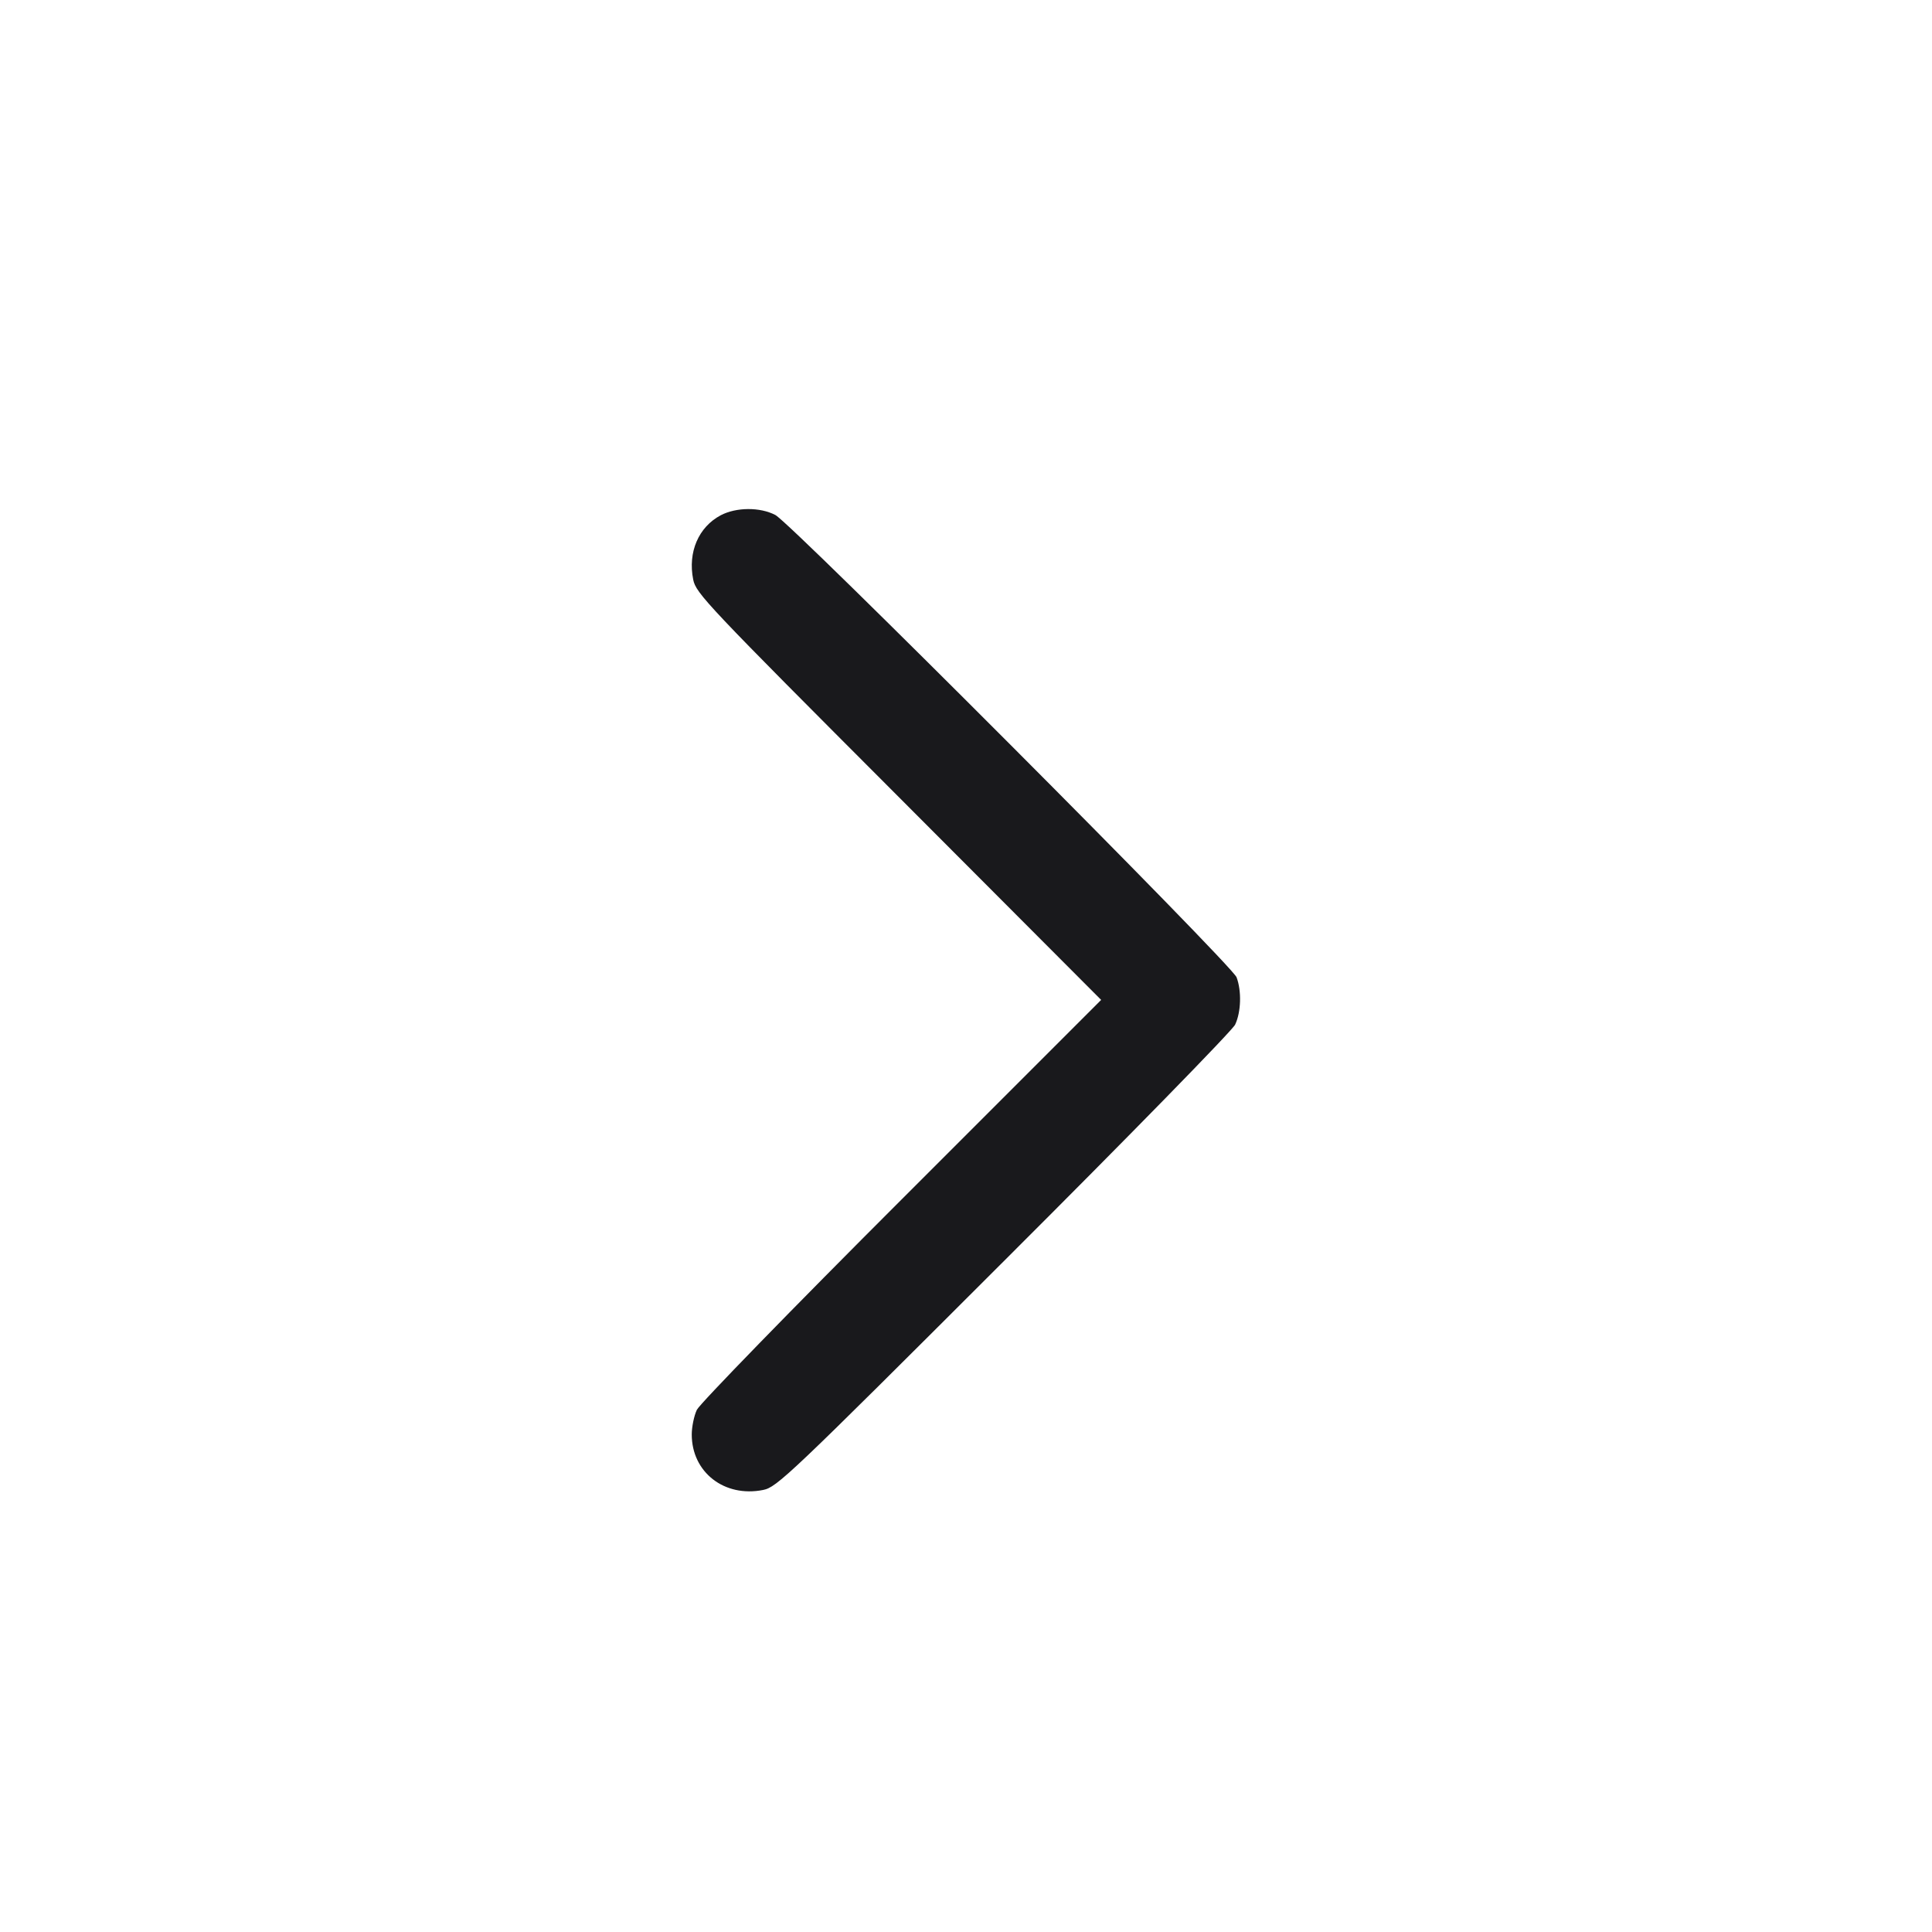
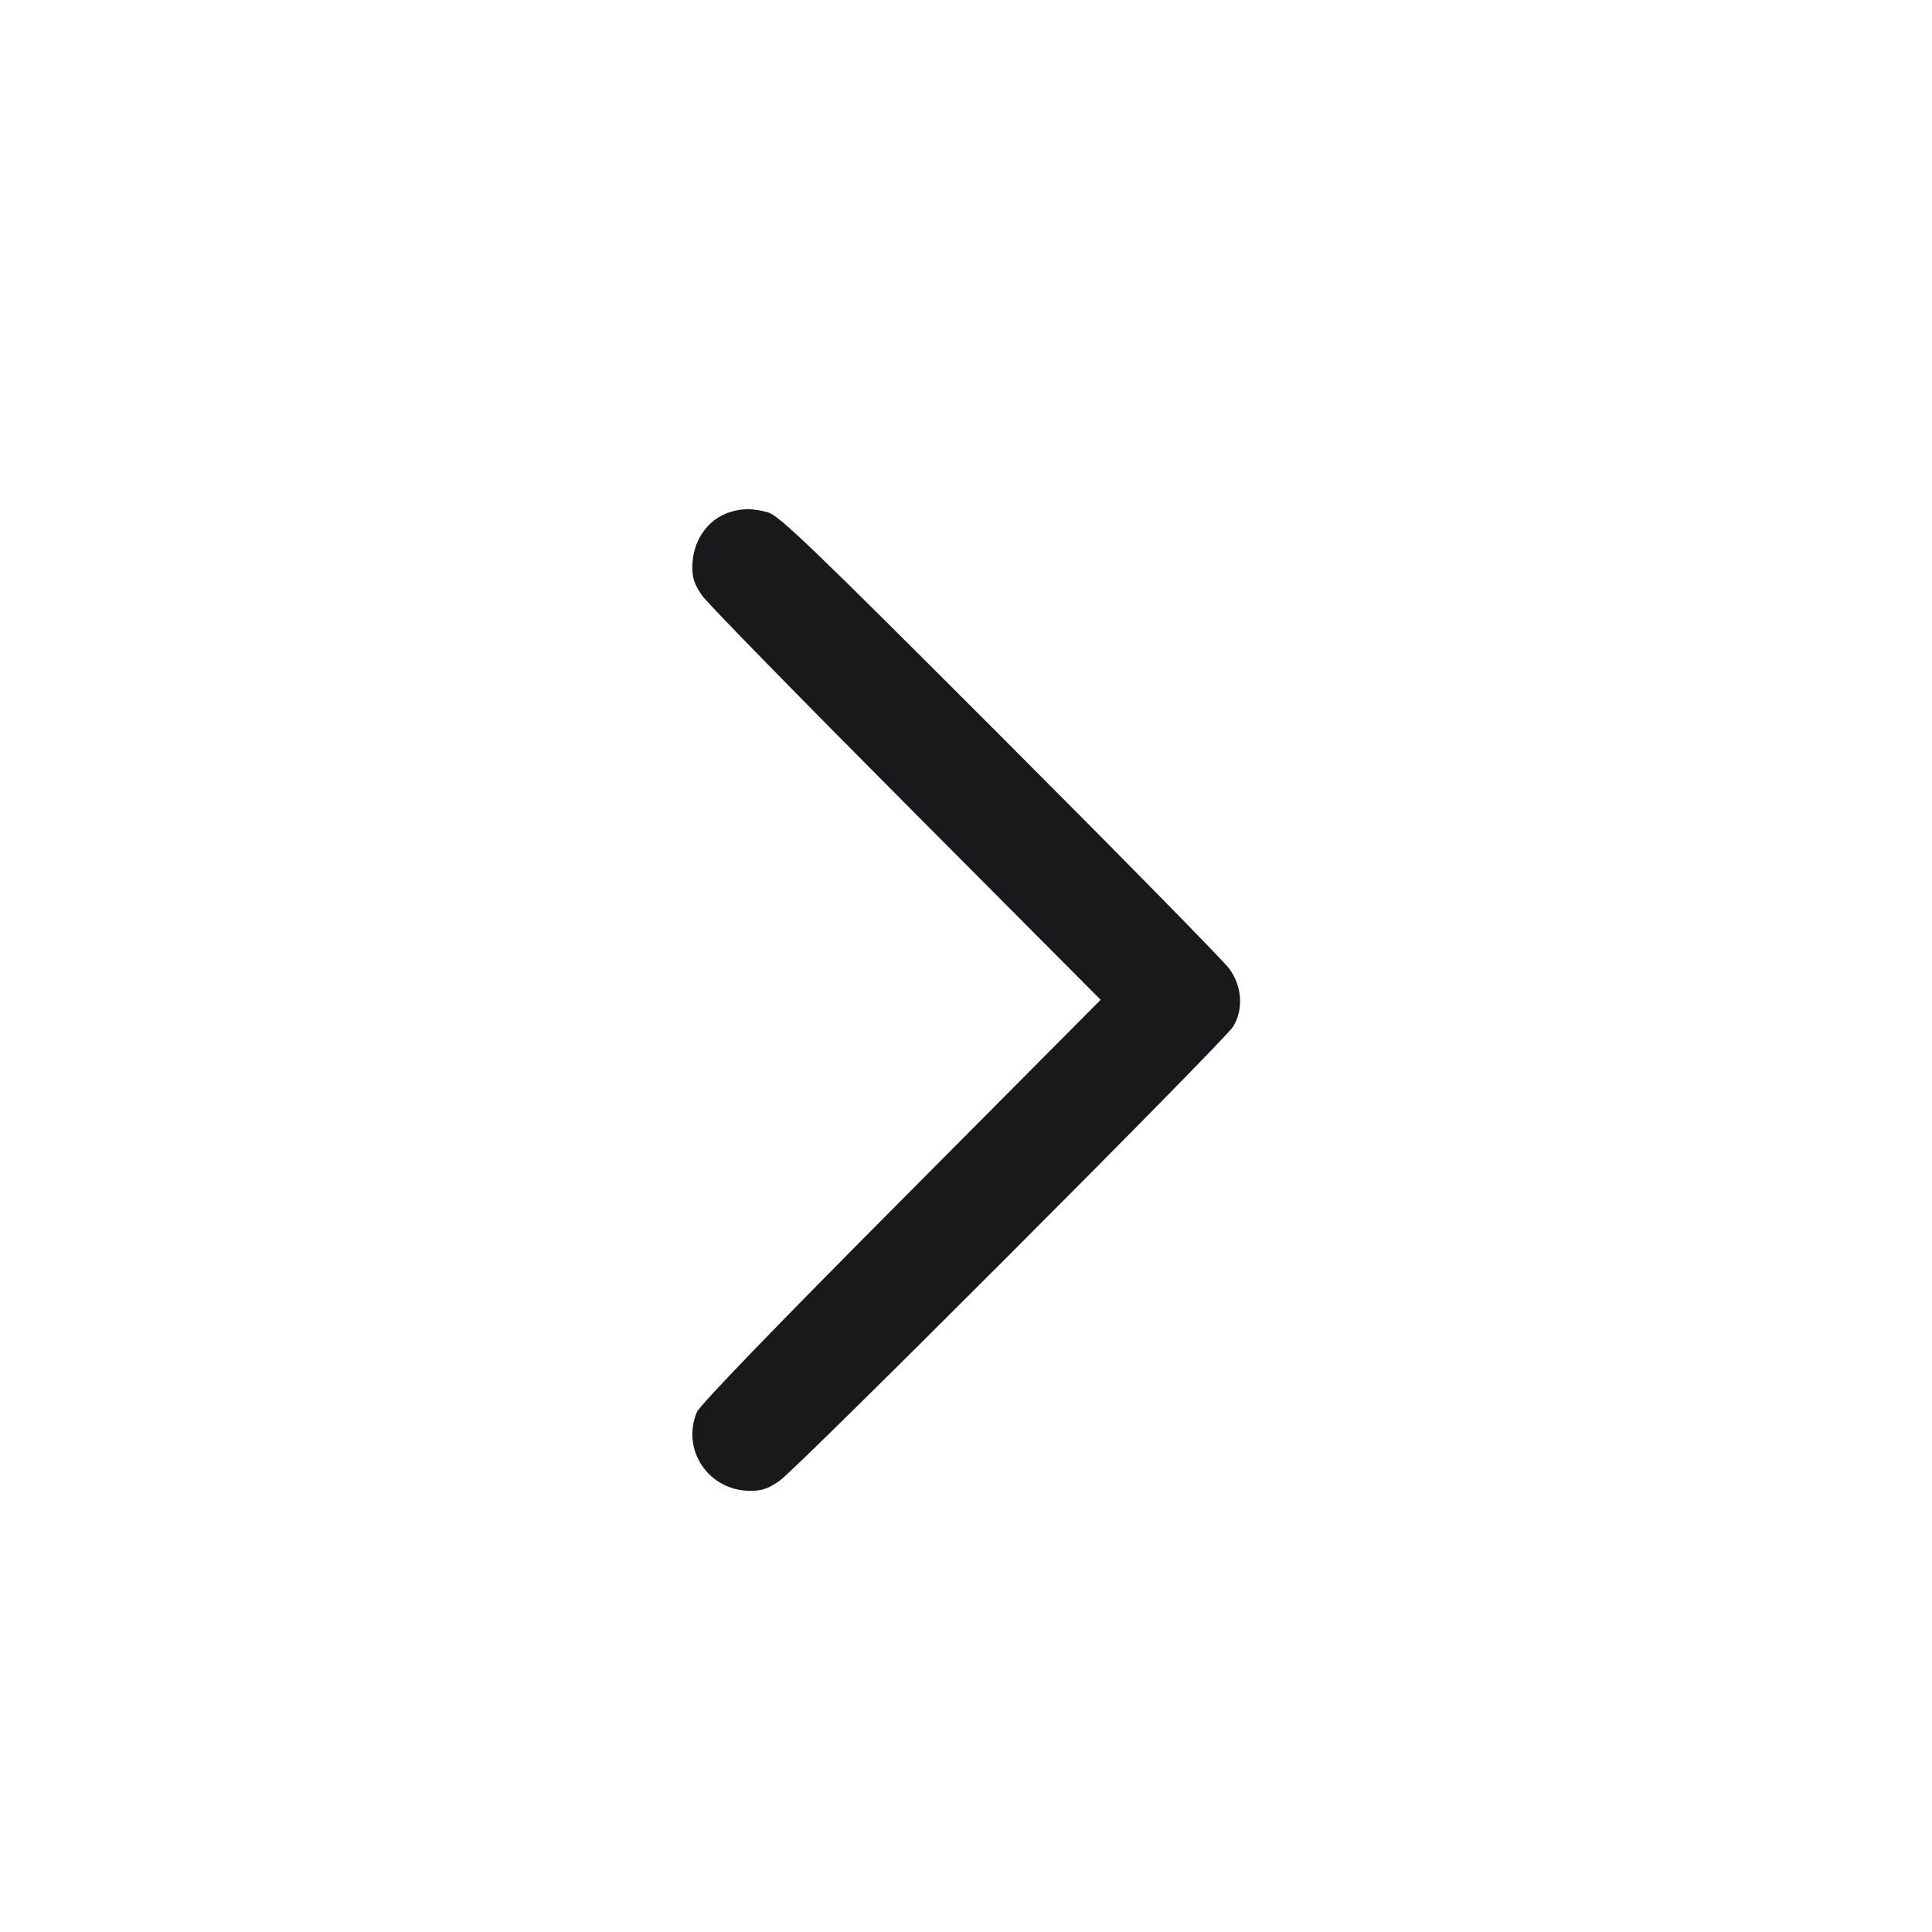
<svg xmlns="http://www.w3.org/2000/svg" width="20" height="20" viewBox="0 0 20 20" fill="none">
-   <path d="M7.461 5.334 C 7.231 5.456,7.119 5.716,7.176 6.000 C 7.204 6.142,7.316 6.260,9.303 8.250 L 11.399 10.351 9.333 12.417 C 8.196 13.553,7.243 14.533,7.214 14.594 C 7.185 14.655,7.161 14.770,7.161 14.850 C 7.161 15.241,7.499 15.504,7.900 15.424 C 8.042 15.396,8.169 15.276,10.391 13.056 C 11.681 11.769,12.757 10.668,12.786 10.607 C 12.848 10.476,12.854 10.259,12.801 10.117 C 12.752 9.987,8.194 5.418,8.026 5.331 C 7.867 5.248,7.621 5.250,7.461 5.334 " fill="#19191C" stroke="none" fill-rule="evenodd" />
+   <path d="M7.564 5.299 C 7.325 5.371,7.167 5.599,7.167 5.872 C 7.167 5.989,7.191 6.057,7.272 6.170 C 7.330 6.251,8.281 7.224,9.386 8.333 L 11.394 10.350 9.328 12.428 C 8.032 13.730,7.243 14.547,7.214 14.618 C 7.050 15.011,7.337 15.433,7.767 15.433 C 7.888 15.433,7.956 15.410,8.070 15.329 C 8.263 15.193,12.677 10.773,12.765 10.628 C 12.874 10.450,12.859 10.212,12.727 10.030 C 12.669 9.949,11.600 8.861,10.352 7.612 C 8.410 5.668,8.064 5.335,7.950 5.304 C 7.799 5.262,7.689 5.261,7.564 5.299 " fill="#19191C" stroke="none" fill-rule="evenodd" />
</svg>
